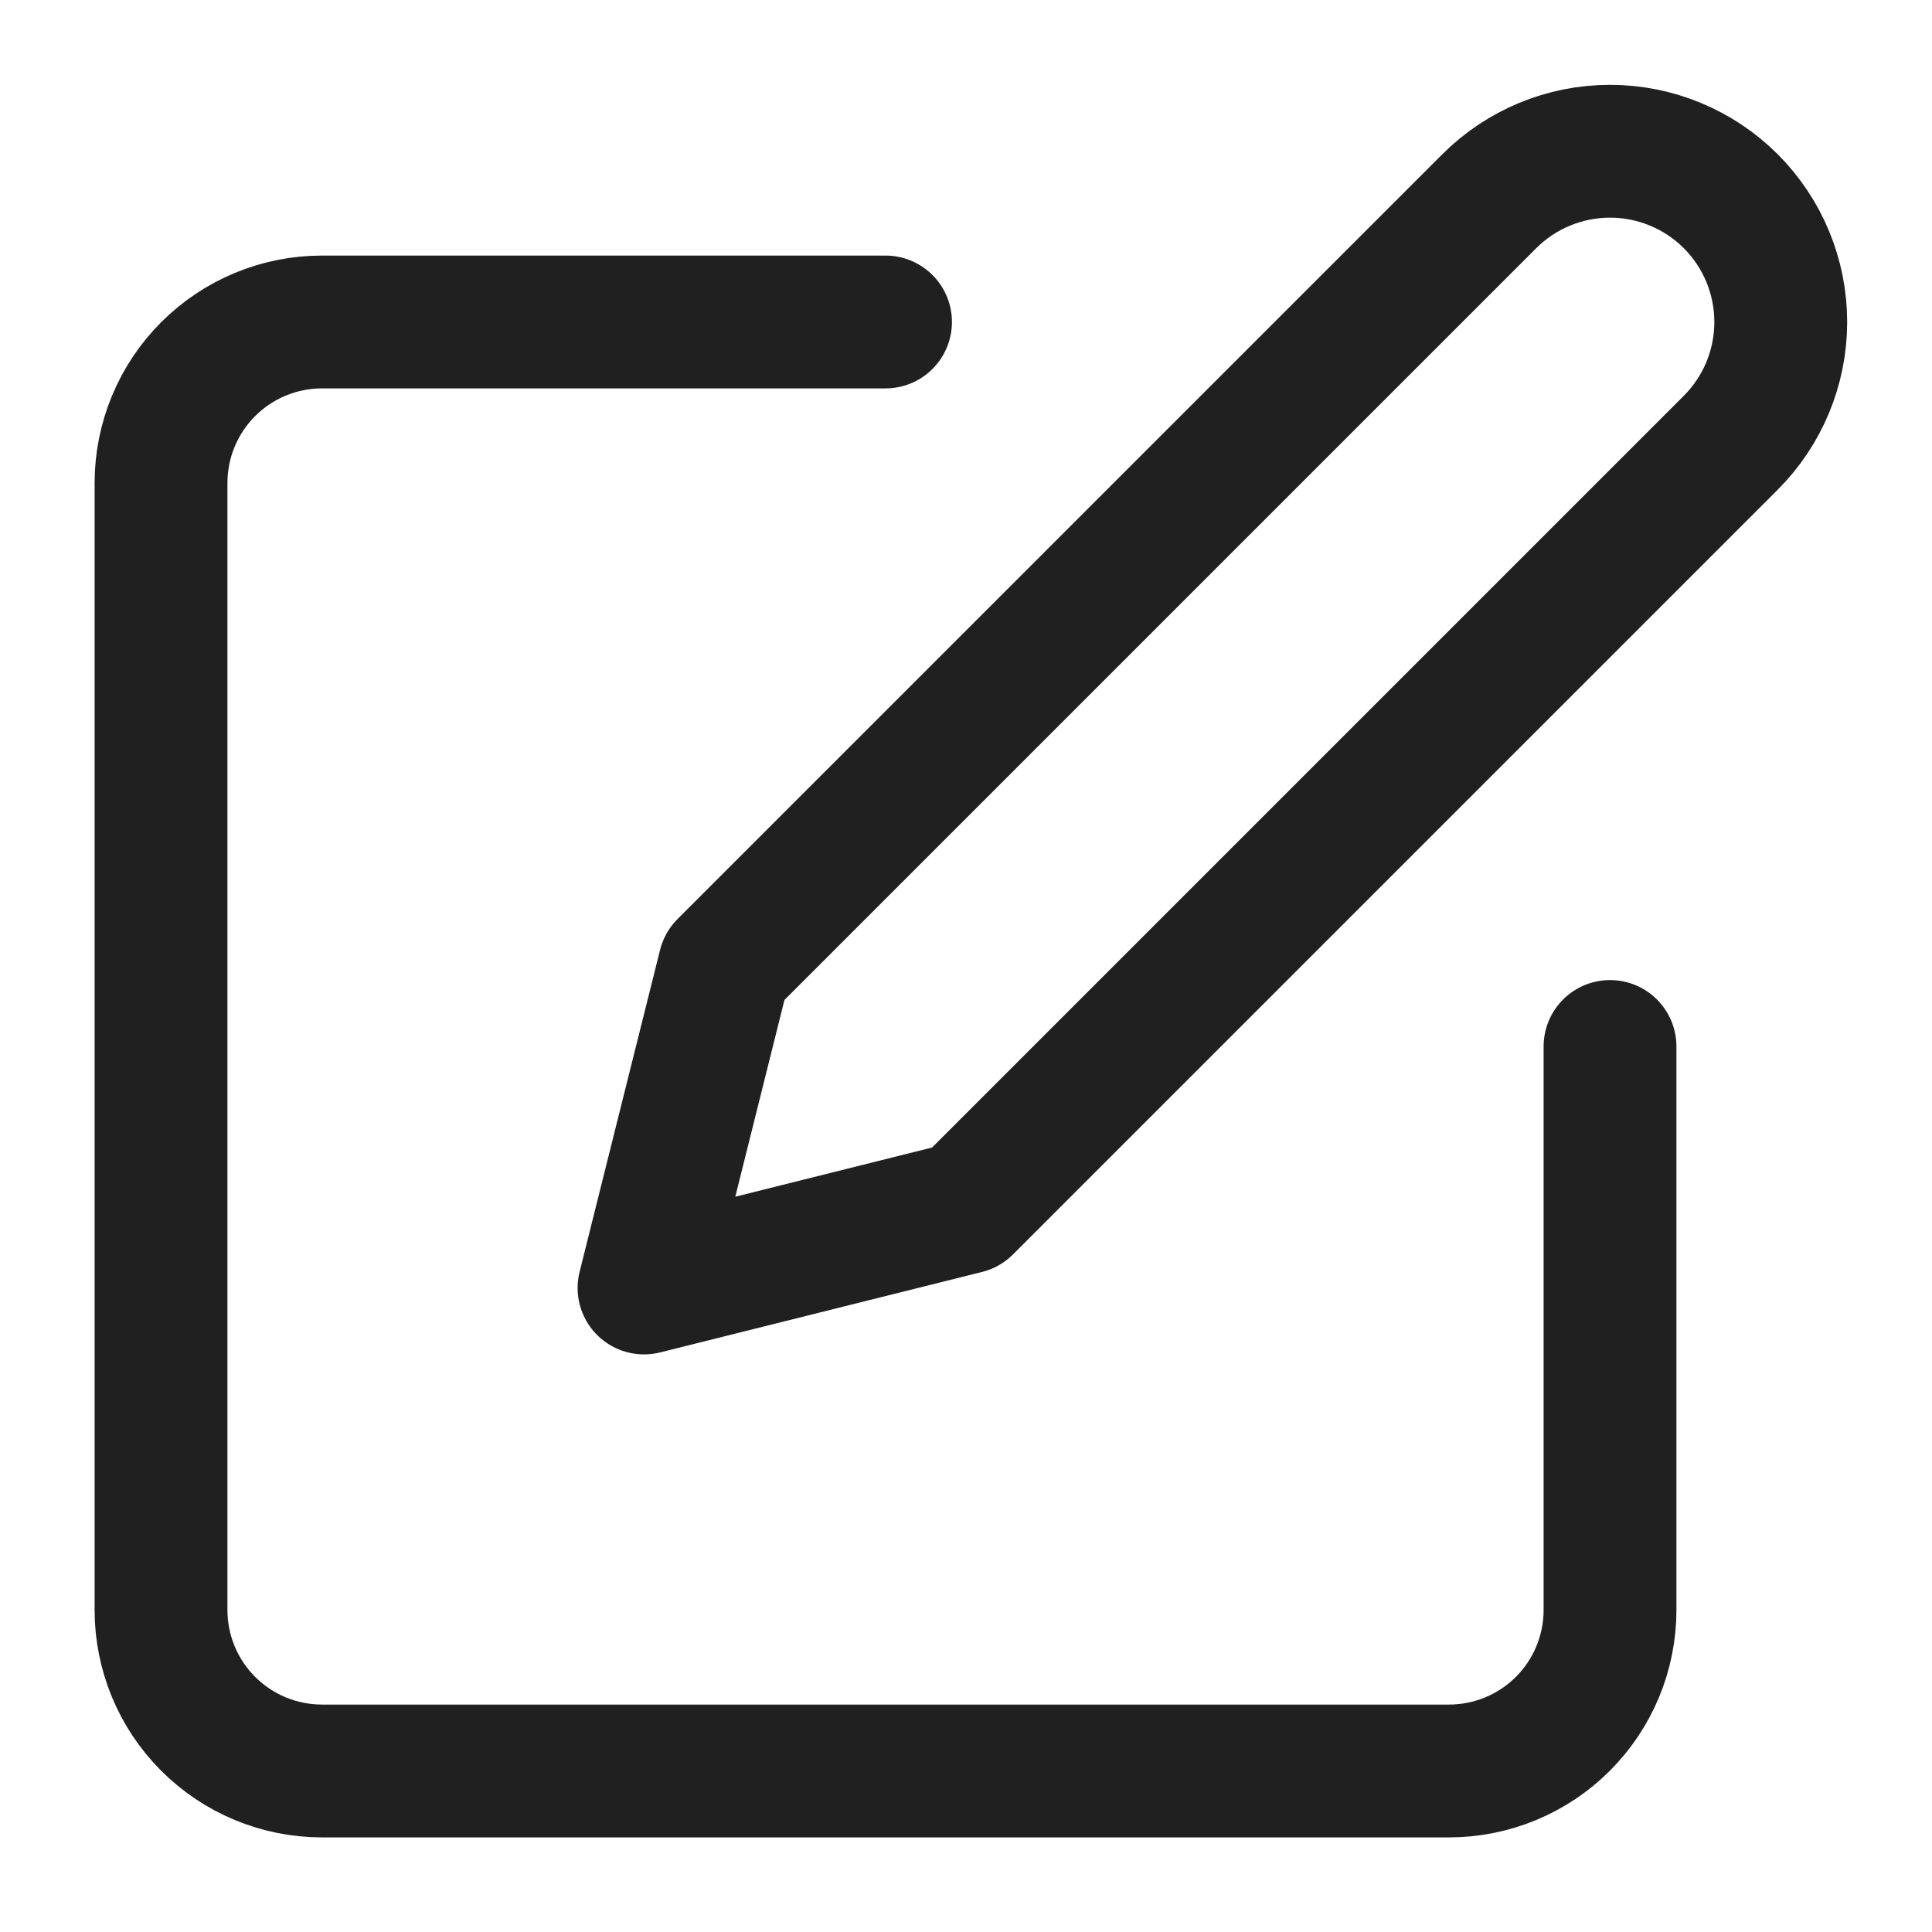
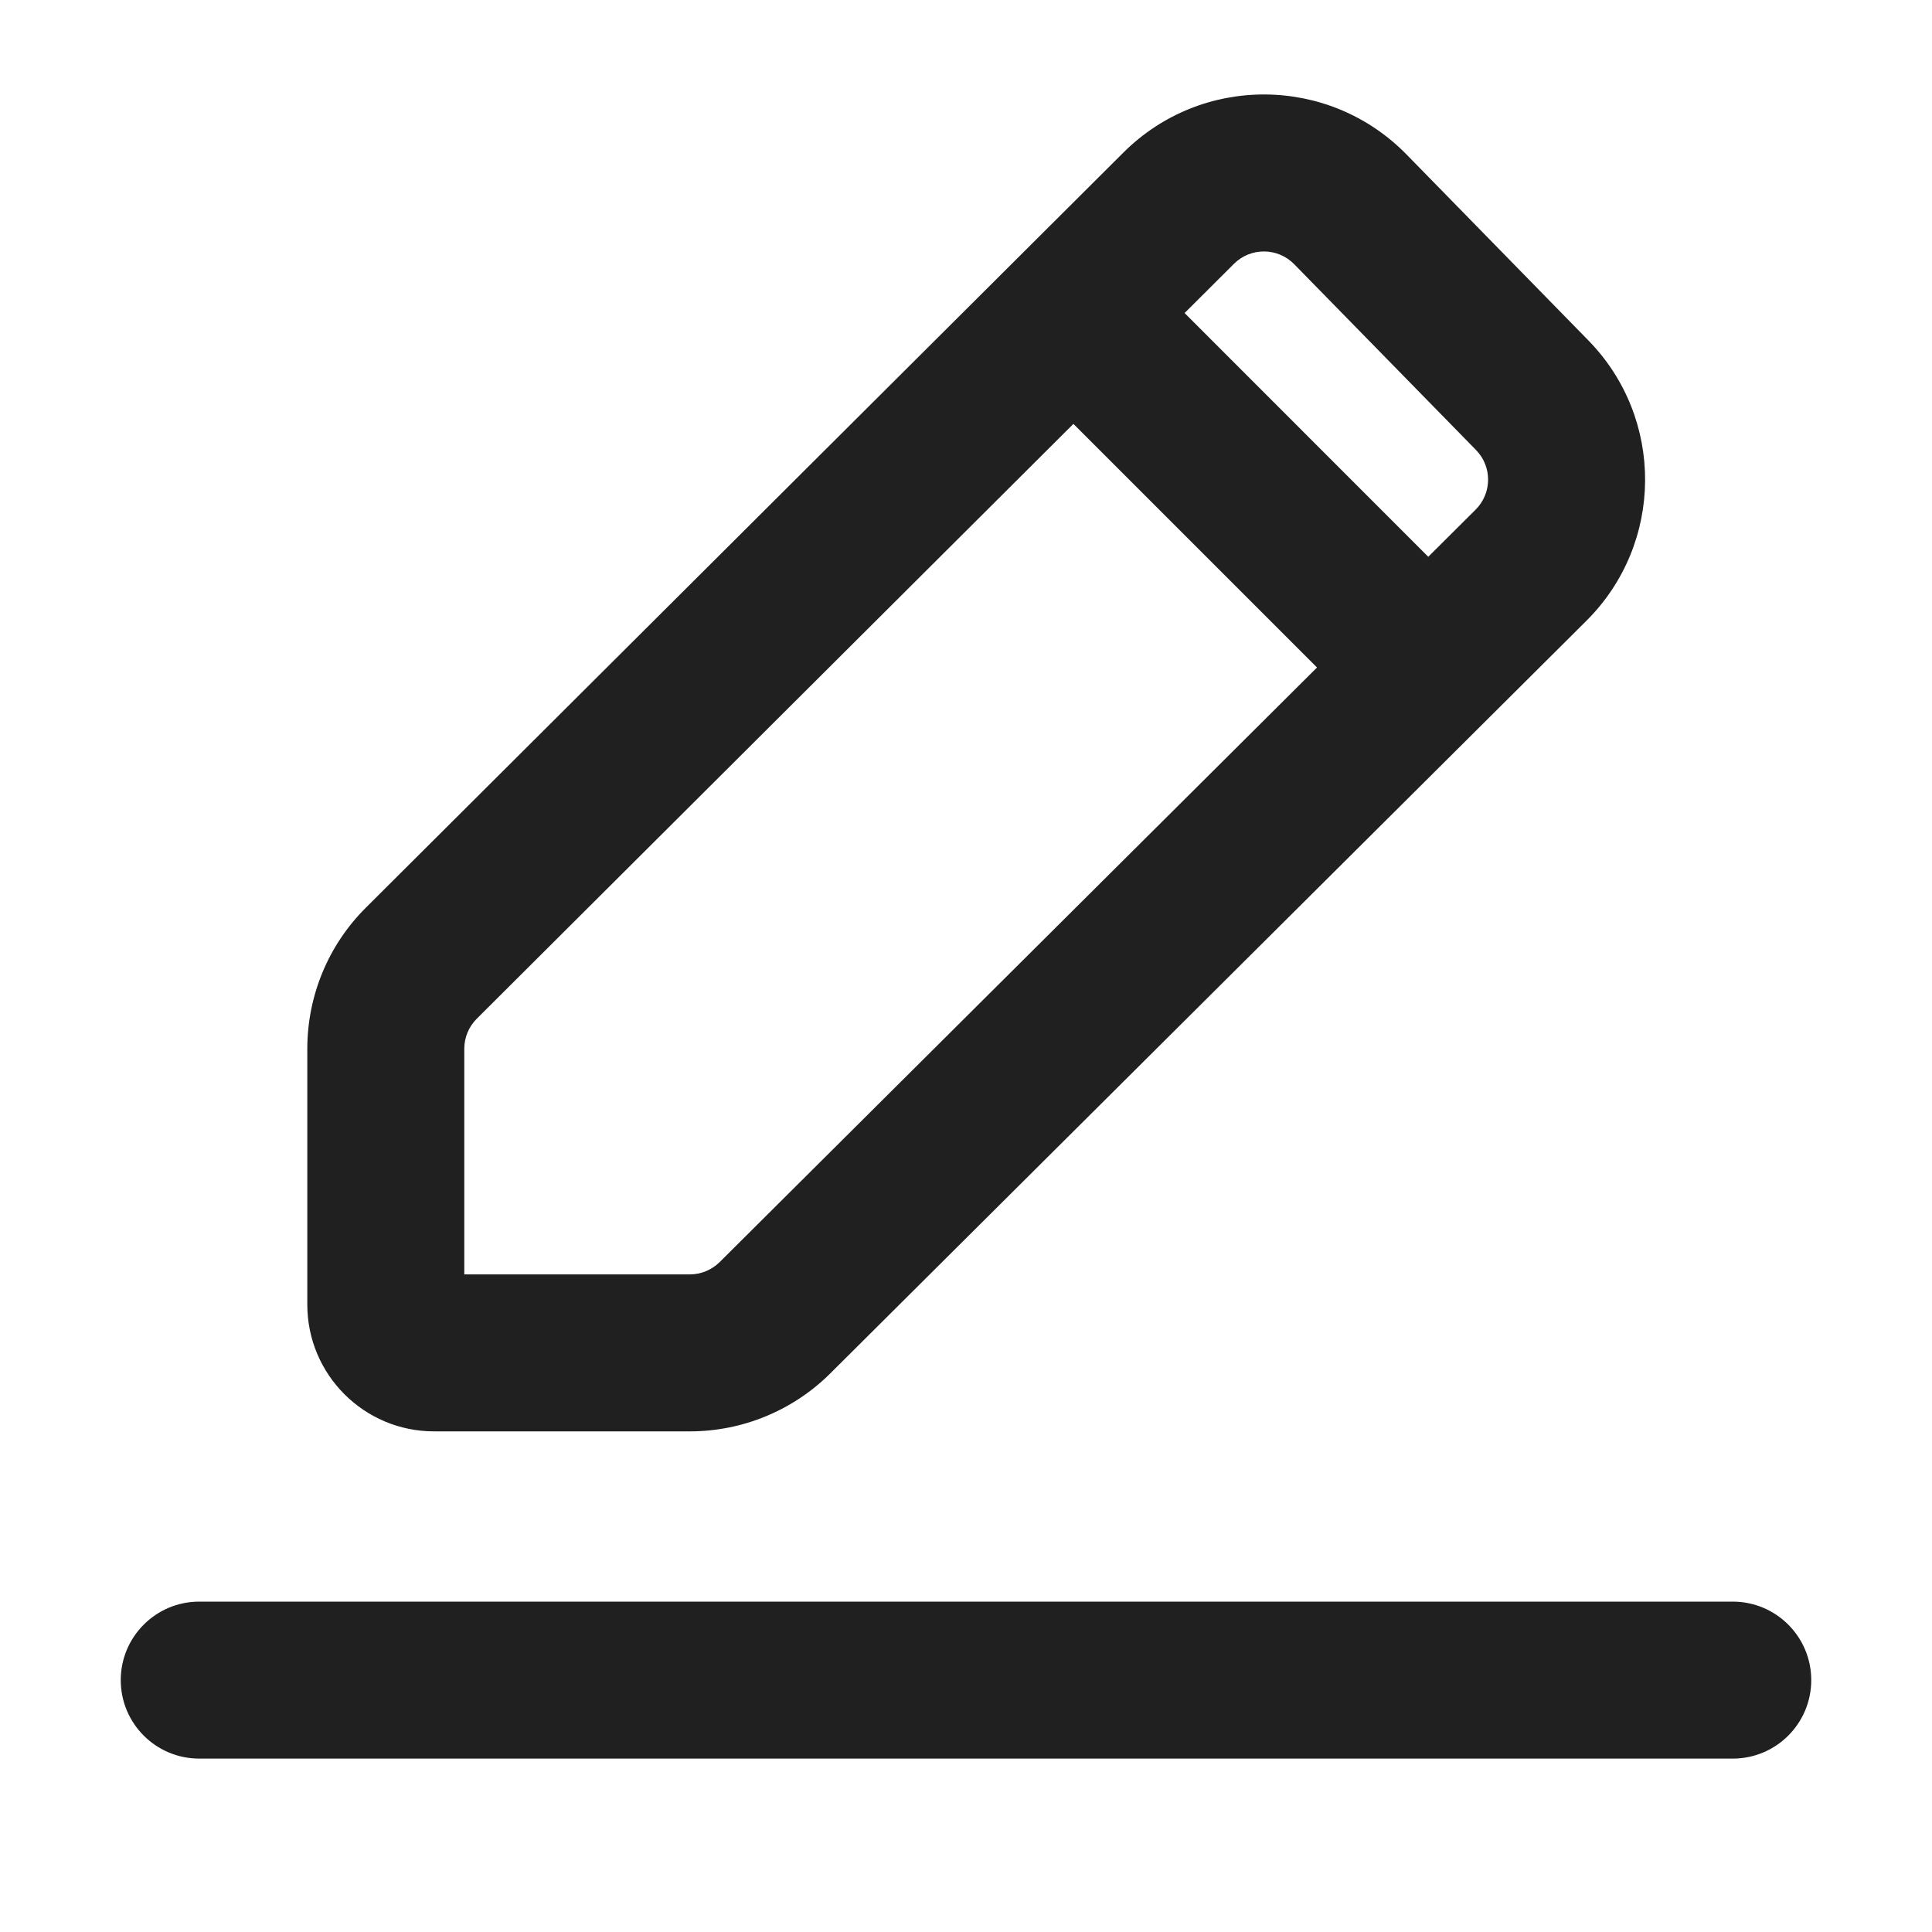
- <svg xmlns="http://www.w3.org/2000/svg" width="32" height="32" viewBox="0 0 32 32" fill="none">
-   <path d="M-996 -204C-996 -208.418 -992.418 -212 -988 -212H236C240.418 -212 244 -208.418 244 -204V1486C244 1490.42 240.418 1494 236 1494H-988C-992.418 1494 -996 1490.42 -996 1486V-204Z" fill="white" />
-   <path d="M-988 -212V-211H236V-212V-213H-988V-212ZM244 -204H243V1486H244H245V-204H244ZM236 1494V1493H-988V1494V1495H236V1494ZM-996 1486H-995V-204H-996H-997V1486H-996ZM-988 1494V1493C-991.866 1493 -995 1489.87 -995 1486H-996H-997C-997 1490.97 -992.971 1495 -988 1495V1494ZM244 1486H243C243 1489.87 239.866 1493 236 1493V1494V1495C240.971 1495 245 1490.97 245 1486H244ZM236 -212V-211C239.866 -211 243 -207.866 243 -204H244H245C245 -208.971 240.971 -213 236 -213V-212ZM-988 -212V-213C-992.971 -213 -997 -208.971 -997 -204H-996H-995C-995 -207.866 -991.866 -211 -988 -211V-212Z" fill="#F1F1F1" />
-   <path d="M14.667 5.333H5.333C4.626 5.333 3.948 5.614 3.448 6.114C2.948 6.614 2.667 7.293 2.667 8V26.667C2.667 27.374 2.948 28.052 3.448 28.552C3.948 29.052 4.626 29.333 5.333 29.333H24C24.707 29.333 25.386 29.052 25.886 28.552C26.386 28.052 26.667 27.374 26.667 26.667V17.333M24.667 3.333C25.197 2.803 25.917 2.505 26.667 2.505C27.417 2.505 28.136 2.803 28.667 3.333C29.197 3.864 29.495 4.583 29.495 5.333C29.495 6.083 29.197 6.803 28.667 7.333L16 20L10.667 21.333L12 16L24.667 3.333Z" stroke="#202020" stroke-width="2.2" stroke-linecap="round" stroke-linejoin="round" />
+ <svg xmlns="http://www.w3.org/2000/svg" width="16" height="16" viewBox="0 0 16 16" fill="none">
+   <path d="M-196 -284C-196 -288.418 -192.418 -292 -188 -292H876C880.418 -292 884 -288.418 884 -284V1370C884 1374.42 880.418 1378 876 1378H-188C-192.418 1378 -196 1374.42 -196 1370V-284Z" fill="white" />
+   <path d="M-188 -292V-291H876V-292V-293H-188V-292ZM884 -284H883V1370H884H885V-284H884ZM876 1378V1377H-188V1378V1379H876V1378ZM-196 1370H-195V-284H-196H-197V1370H-196ZM-188 1378V1377C-191.866 1377 -195 1373.87 -195 1370H-196H-197C-197 1374.97 -192.971 1379 -188 1379V1378ZM884 1370H883C883 1373.87 879.866 1377 876 1377V1378V1379C880.971 1379 885 1374.97 885 1370H884ZM876 -292V-291C879.866 -291 883 -287.866 883 -284H884H885C885 -288.971 880.971 -293 876 -293V-292ZM-188 -292V-293C-192.971 -293 -197 -288.971 -197 -284H-196H-195C-195 -287.866 -191.866 -291 -188 -291V-292Z" fill="#F1F1F1" />
+   <path d="M3.195 8.685H3.845H3.195ZM3.489 7.977L3.948 8.437L3.489 7.977ZM3.595 11.204L3.595 10.554H3.595L3.595 11.204ZM3.195 10.804H2.545H3.195ZM6.418 10.912L6.877 11.373L6.418 10.912ZM5.713 11.204L5.713 11.854H5.713V11.204ZM12.688 3.272L13.153 2.818V2.818L12.688 3.272ZM12.679 4.681L12.221 4.22V4.22L12.679 4.681ZM11.182 1.733L10.718 2.188V2.188L11.182 1.733ZM9.761 1.724L10.22 2.184L9.761 1.724ZM1.65 13.264C1.291 13.264 1 13.555 1 13.914C1 14.273 1.291 14.564 1.65 14.564V13.914V13.264ZM14.35 14.564C14.709 14.564 15 14.273 15 13.914C15 13.555 14.709 13.264 14.35 13.264V13.914V14.564ZM11.182 1.733L10.718 2.188L12.224 3.727L12.688 3.272L13.153 2.818L11.647 1.278L11.182 1.733ZM12.679 4.681L12.221 4.22L5.96 10.452L6.418 10.912L6.877 11.373L13.138 5.141L12.679 4.681ZM5.713 11.204L5.713 10.554L3.595 10.554L3.595 11.204L3.595 11.854L5.713 11.854L5.713 11.204ZM3.195 10.804H3.845V8.685H3.195H2.545L2.545 10.804H3.195ZM3.489 7.977L3.948 8.437L10.22 2.184L9.761 1.724L9.303 1.264L3.03 7.517L3.489 7.977ZM3.195 8.685H3.845C3.845 8.592 3.882 8.503 3.948 8.437L3.489 7.977L3.03 7.517C2.719 7.826 2.545 8.247 2.545 8.685H3.195ZM3.595 11.204L3.595 10.554C3.733 10.554 3.845 10.666 3.845 10.804H3.195H2.545C2.545 11.384 3.015 11.854 3.595 11.854L3.595 11.204ZM6.418 10.912L5.96 10.452C5.894 10.517 5.806 10.554 5.713 10.554V11.204V11.854C6.149 11.854 6.568 11.681 6.877 11.373L6.418 10.912ZM12.688 3.272L12.224 3.727C12.358 3.864 12.357 4.084 12.221 4.22L12.679 4.681L13.138 5.141C13.78 4.502 13.787 3.465 13.153 2.818L12.688 3.272ZM11.182 1.733L11.647 1.278C11.005 0.623 9.952 0.616 9.303 1.264L9.761 1.724L10.22 2.184C10.358 2.047 10.582 2.049 10.718 2.188L11.182 1.733ZM8.994 2.696L8.534 3.155L11.106 5.727L11.565 5.267L12.025 4.808L9.454 2.236L8.994 2.696ZM1.65 13.914V14.564H14.35V13.914V13.264H1.65V13.914Z" fill="#202020" />
</svg>
